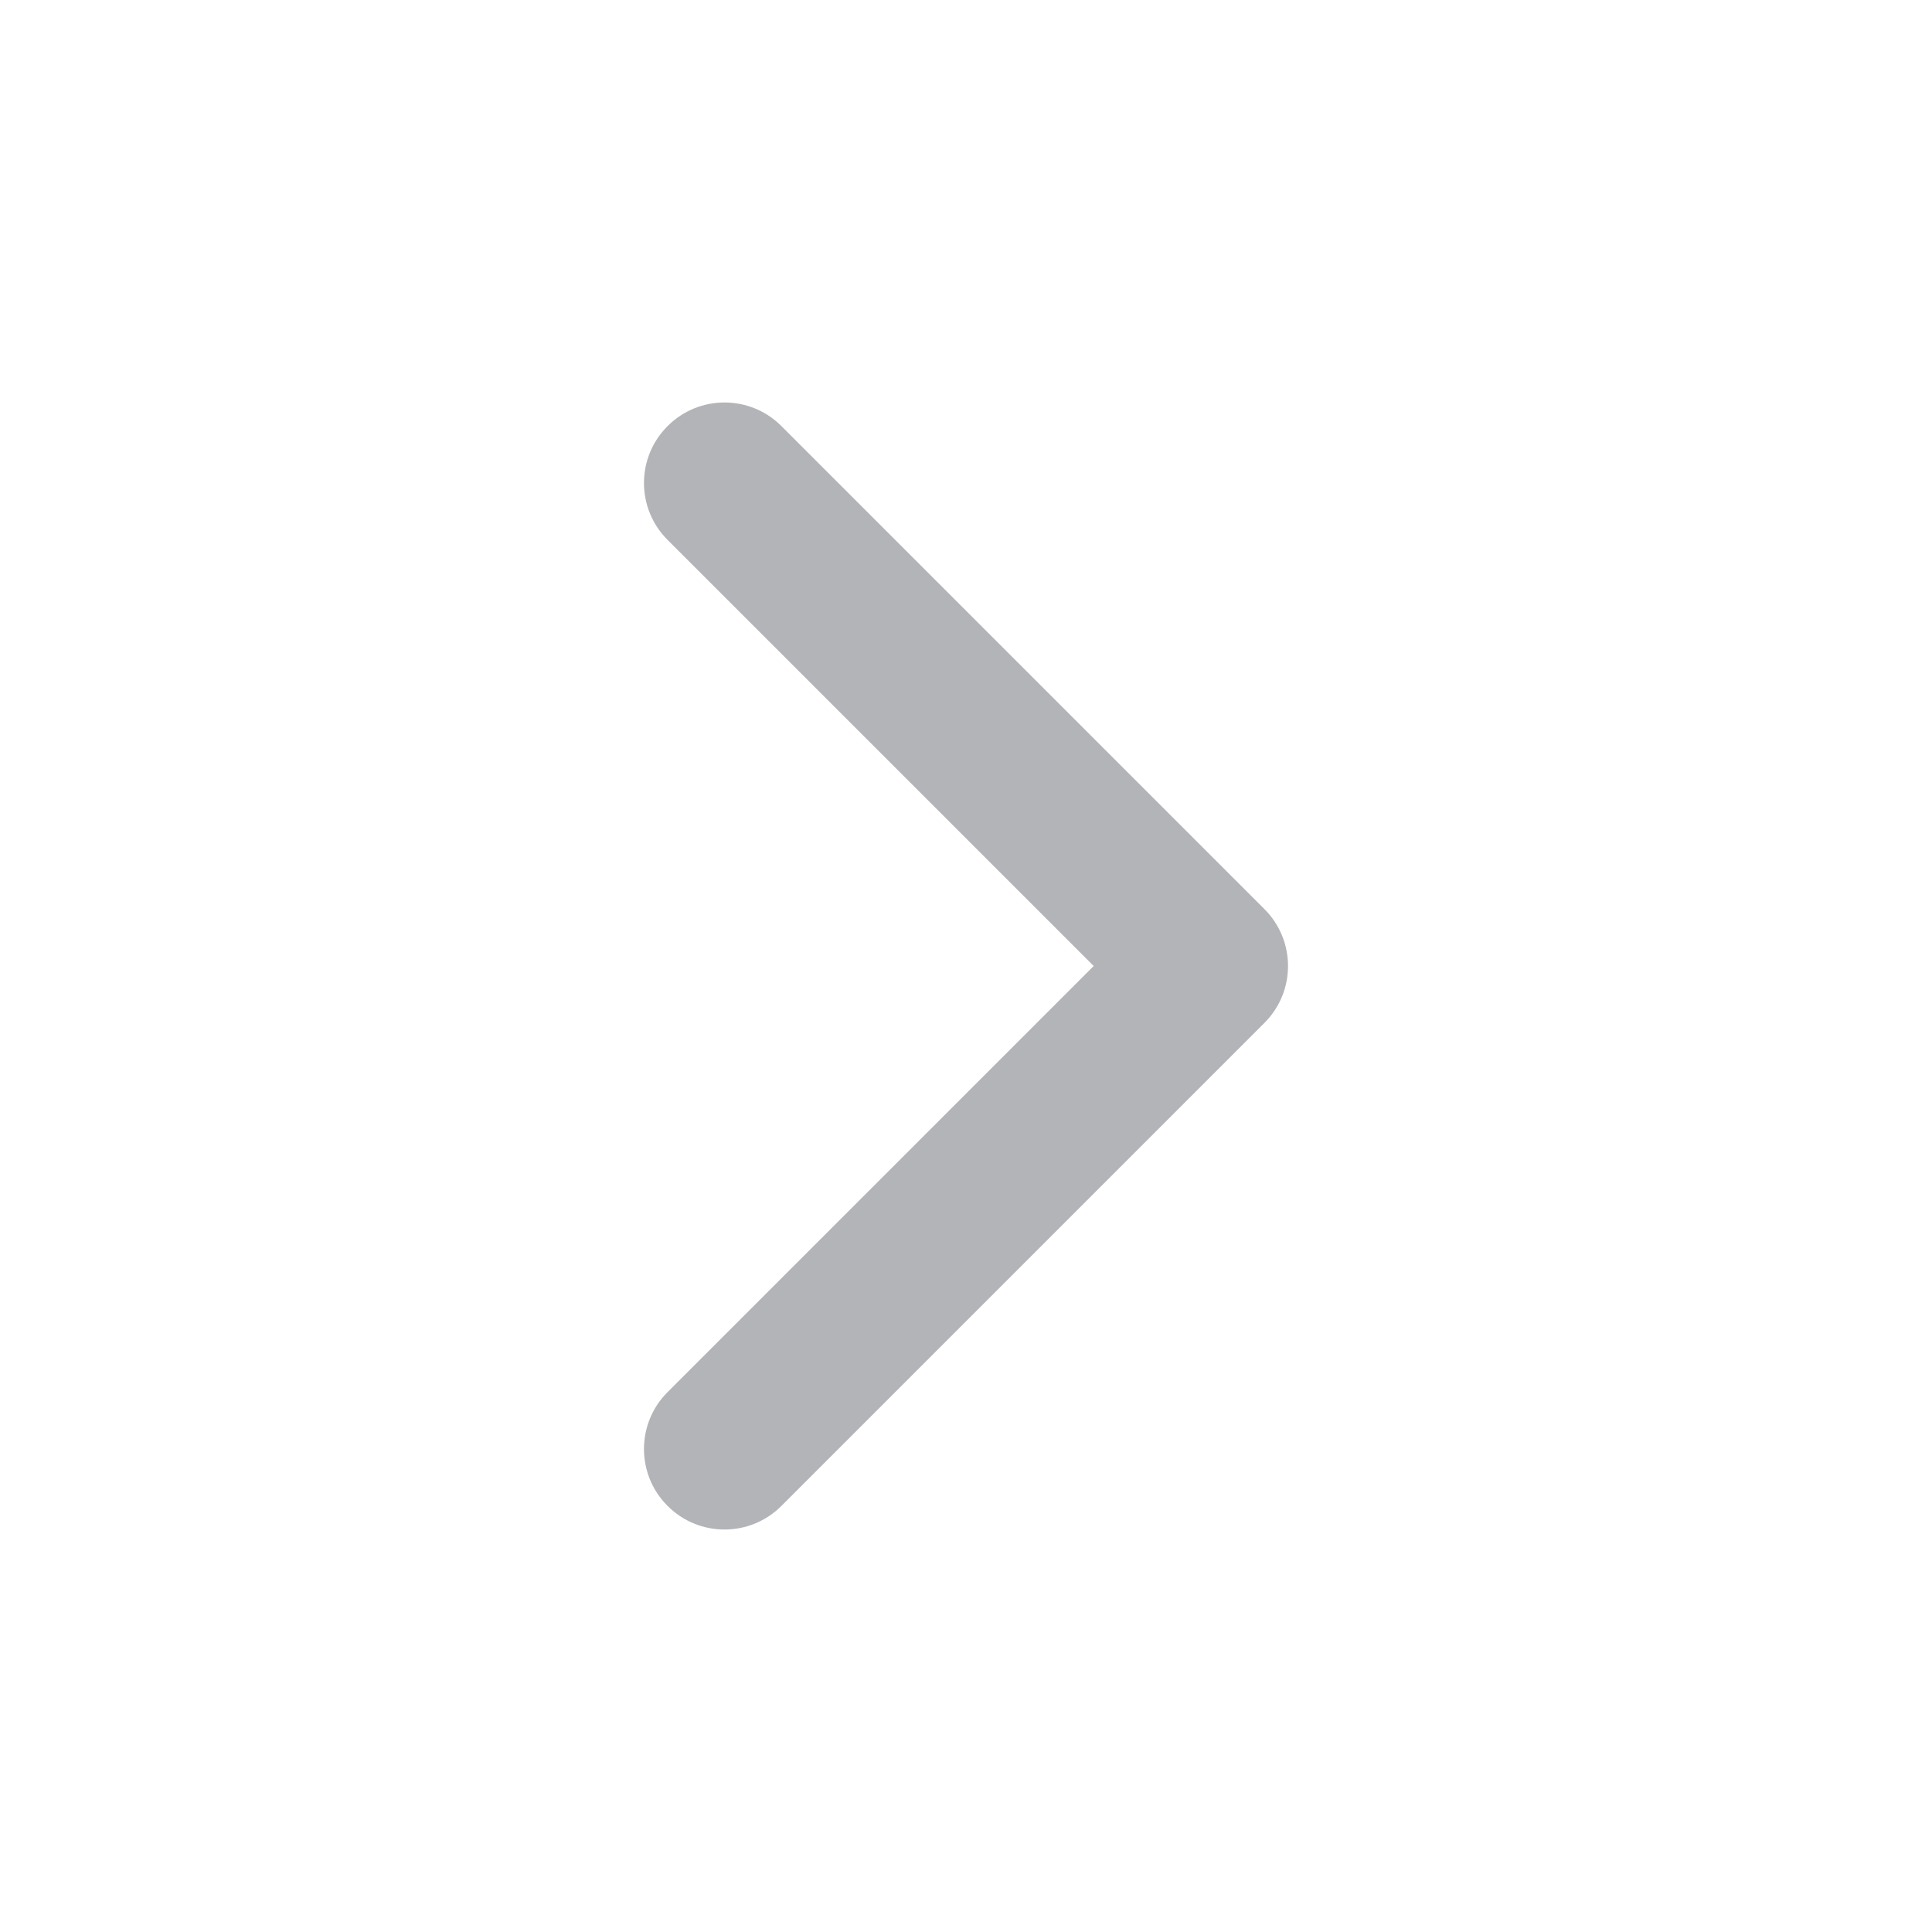
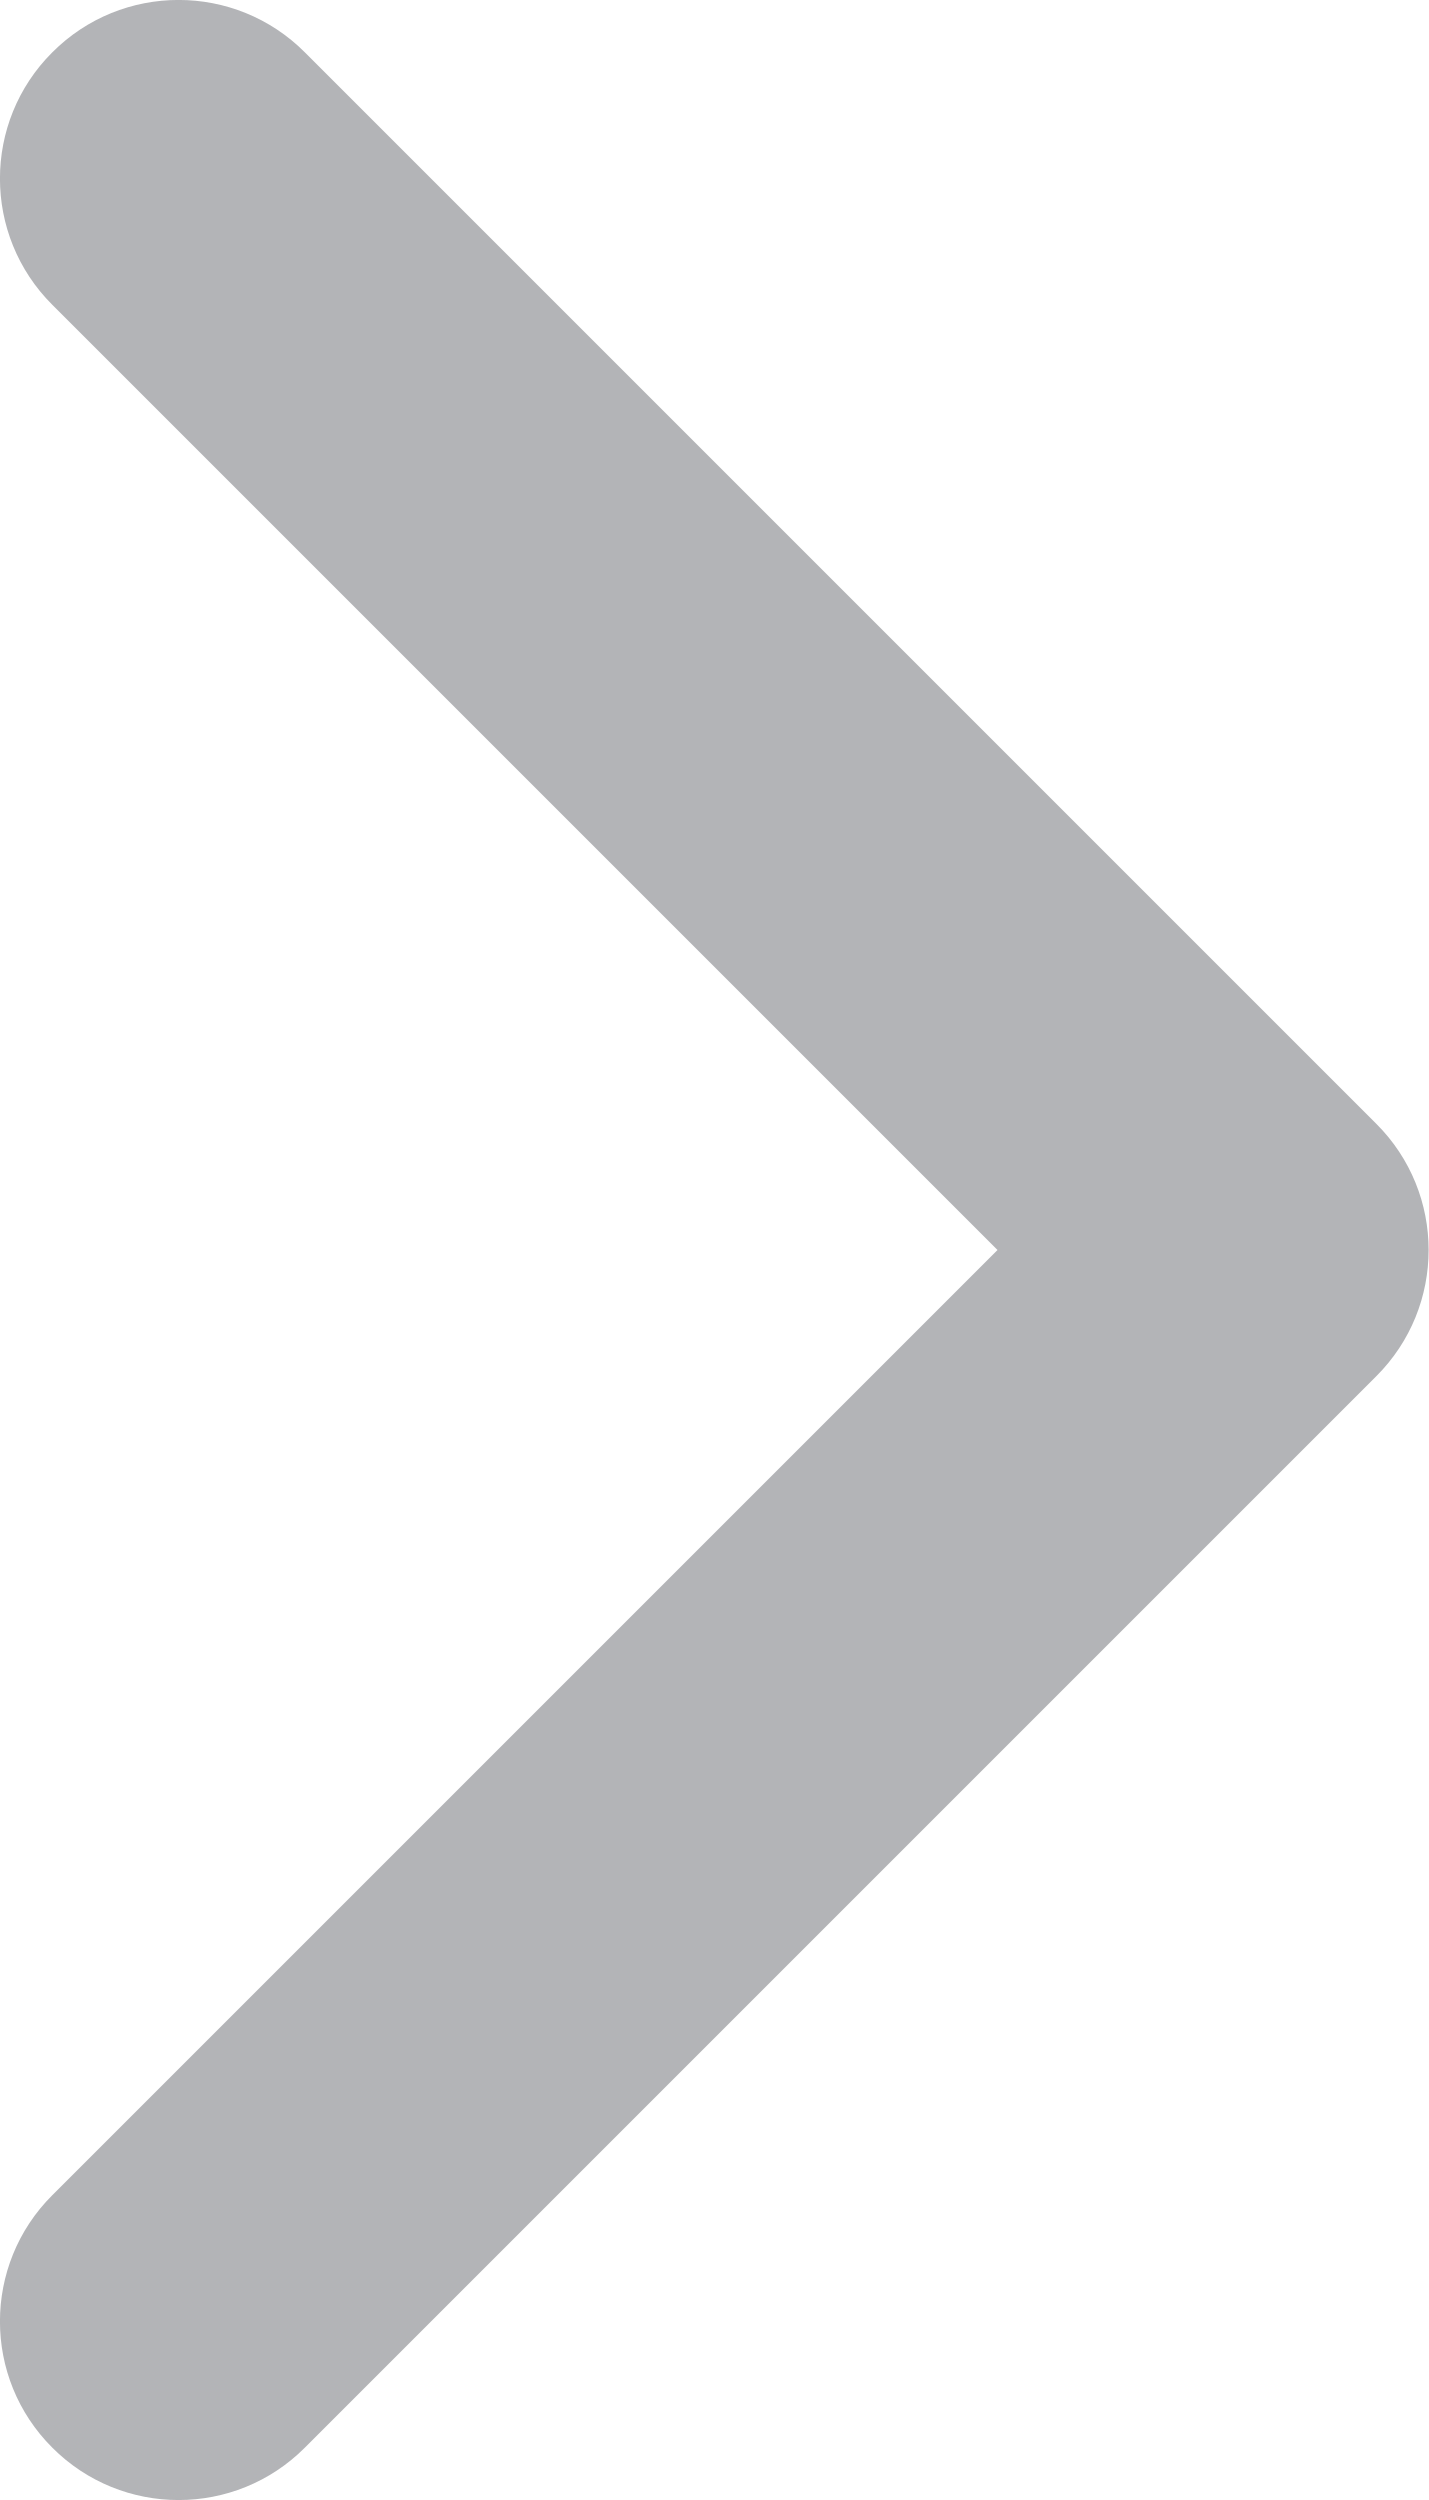
- <svg xmlns="http://www.w3.org/2000/svg" width="24" height="24" viewBox="0 0 24 24" fill="none">
-   <path fill-rule="evenodd" clip-rule="evenodd" d="M8.293 5.293C8.683 4.902 9.317 4.902 9.707 5.293L15.707 11.293C16.098 11.683 16.098 12.317 15.707 12.707L9.707 18.707C9.317 19.098 8.683 19.098 8.293 18.707C7.902 18.317 7.902 17.683 8.293 17.293L13.586 12L8.293 6.707C7.902 6.317 7.902 5.683 8.293 5.293Z" fill="#B3B4B7" />
+ <svg xmlns="http://www.w3.org/2000/svg" width="8" height="14" viewBox="0 0 8 14" fill="none">
+   <path fill-rule="evenodd" clip-rule="evenodd" d="M0.293 0.293C0.683 -0.098 1.317 -0.098 1.707 0.293L7.707 6.293C8.098 6.683 8.098 7.317 7.707 7.707L1.707 13.707C1.317 14.098 0.683 14.098 0.293 13.707C-0.098 13.317 -0.098 12.683 0.293 12.293L5.586 7L0.293 1.707C-0.098 1.317 -0.098 0.683 0.293 0.293Z" fill="#B3B4B7" />
</svg>
